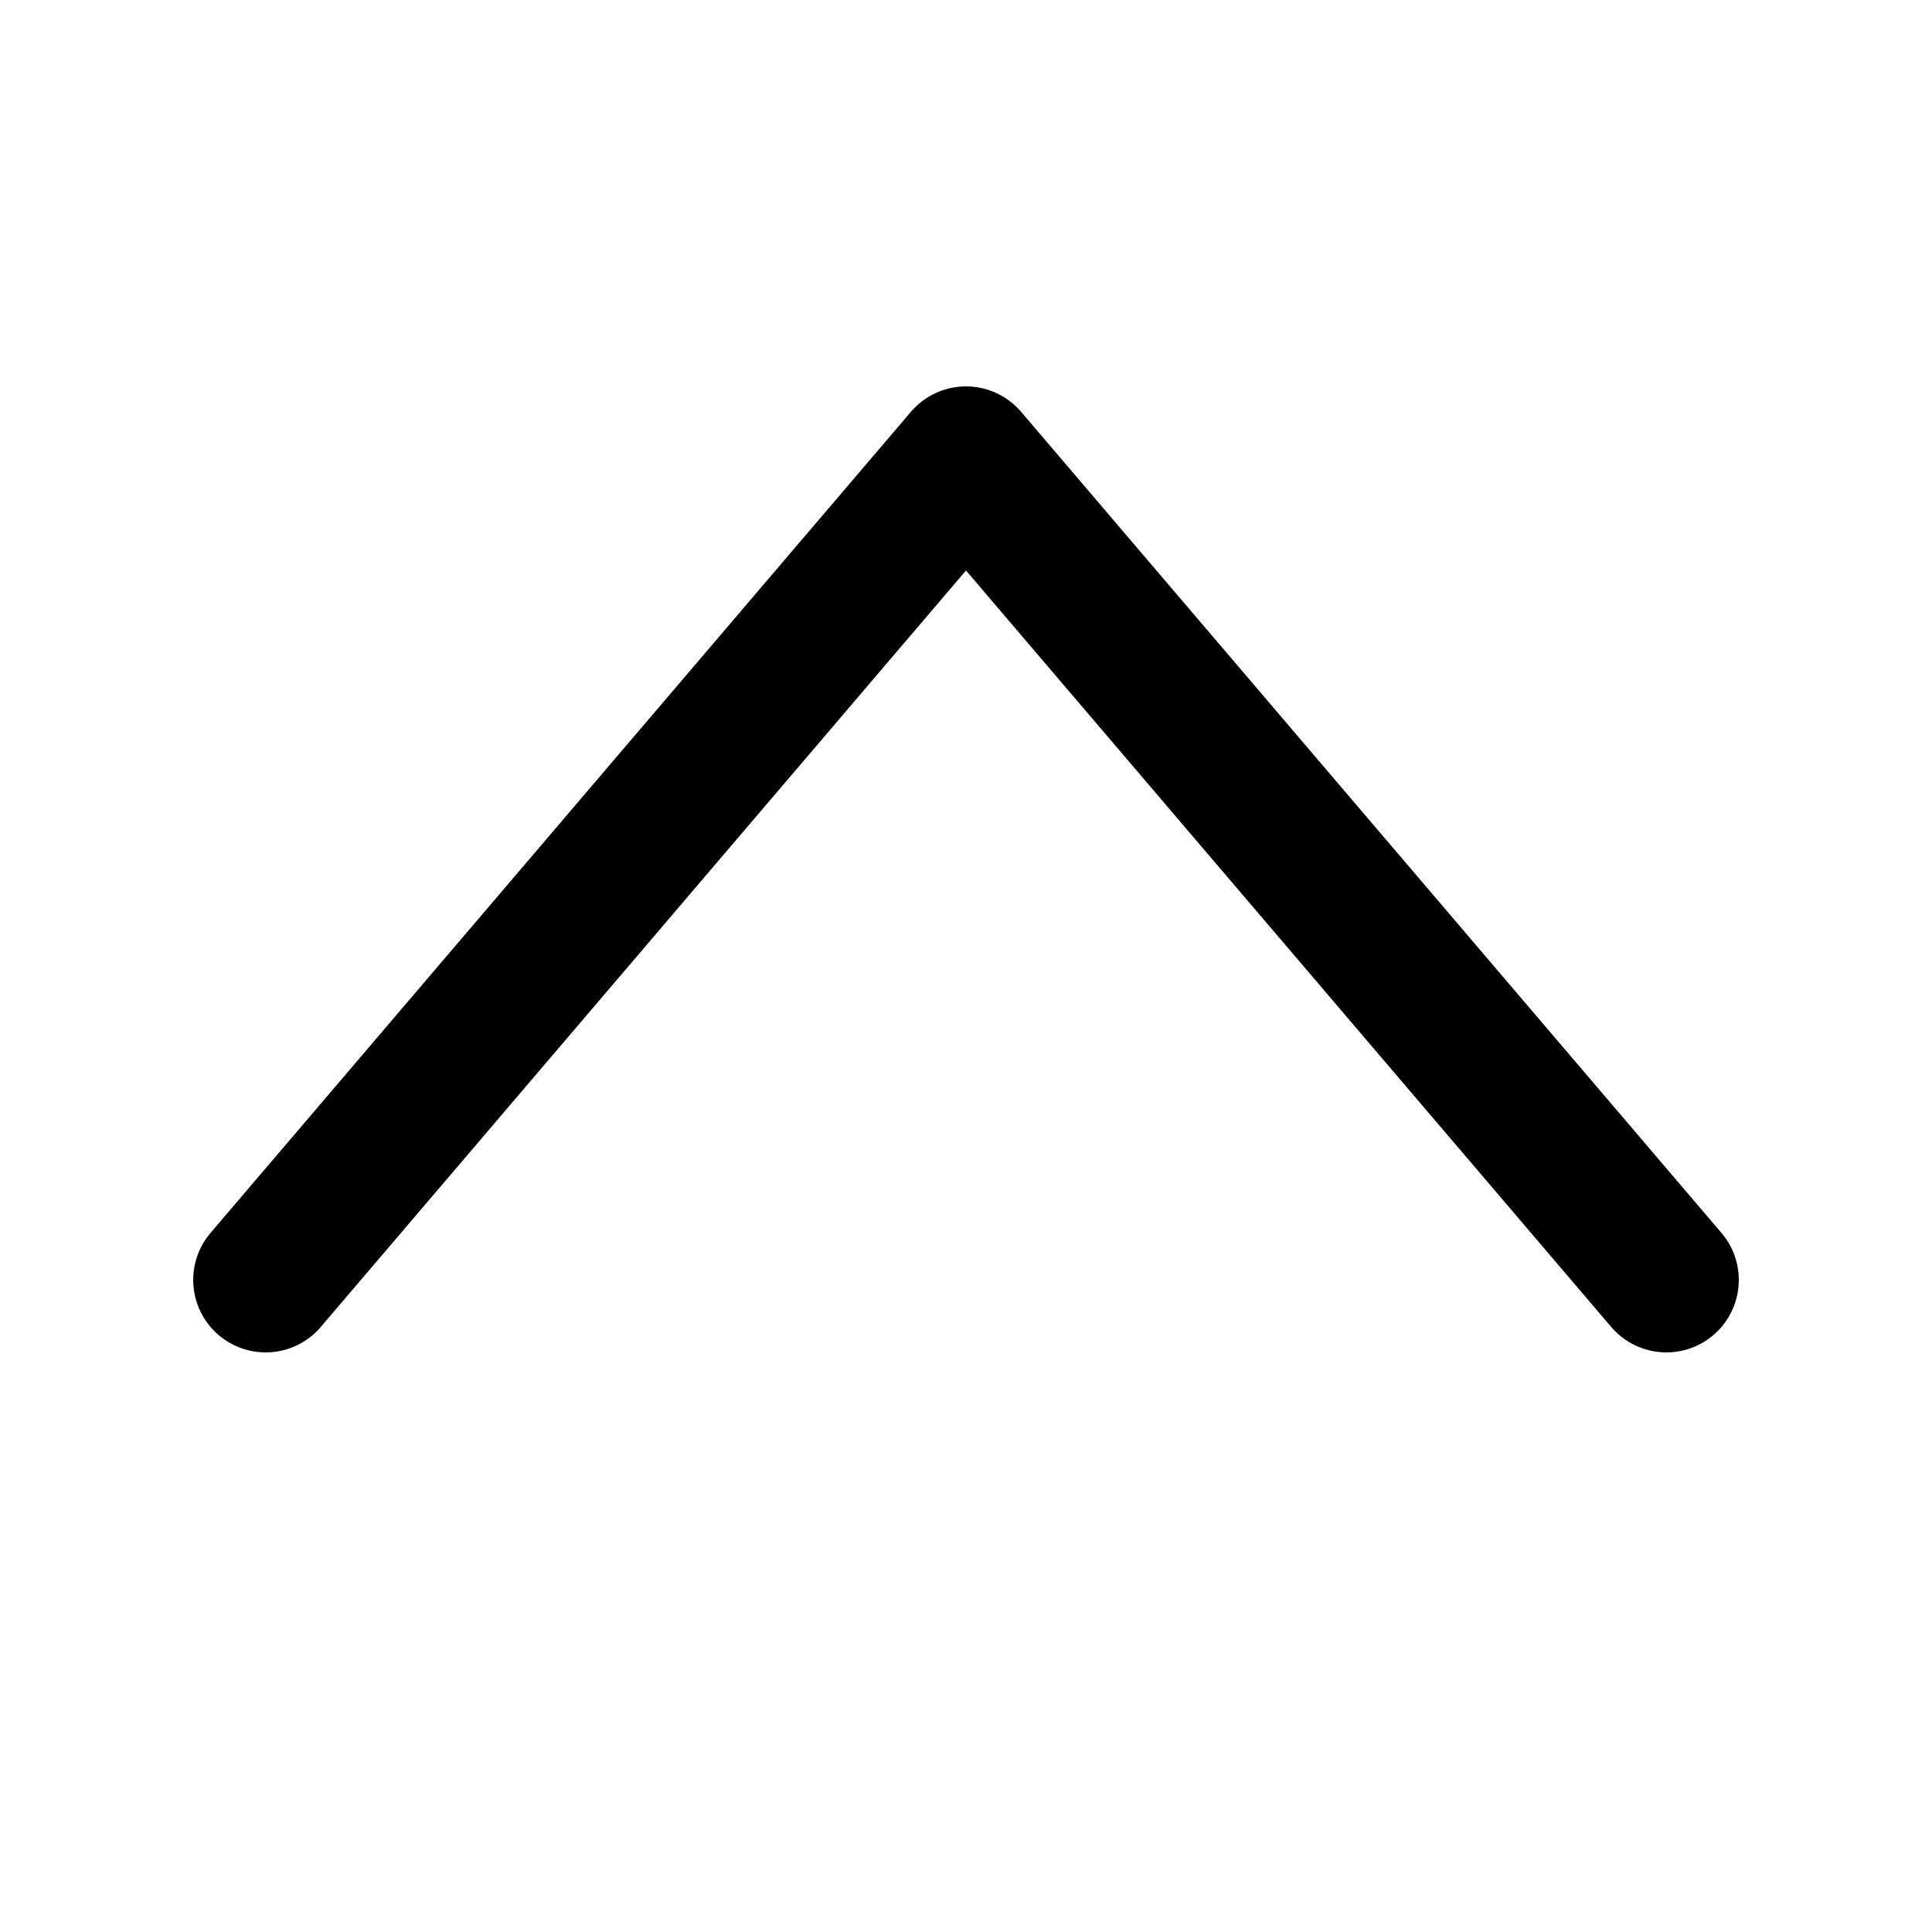
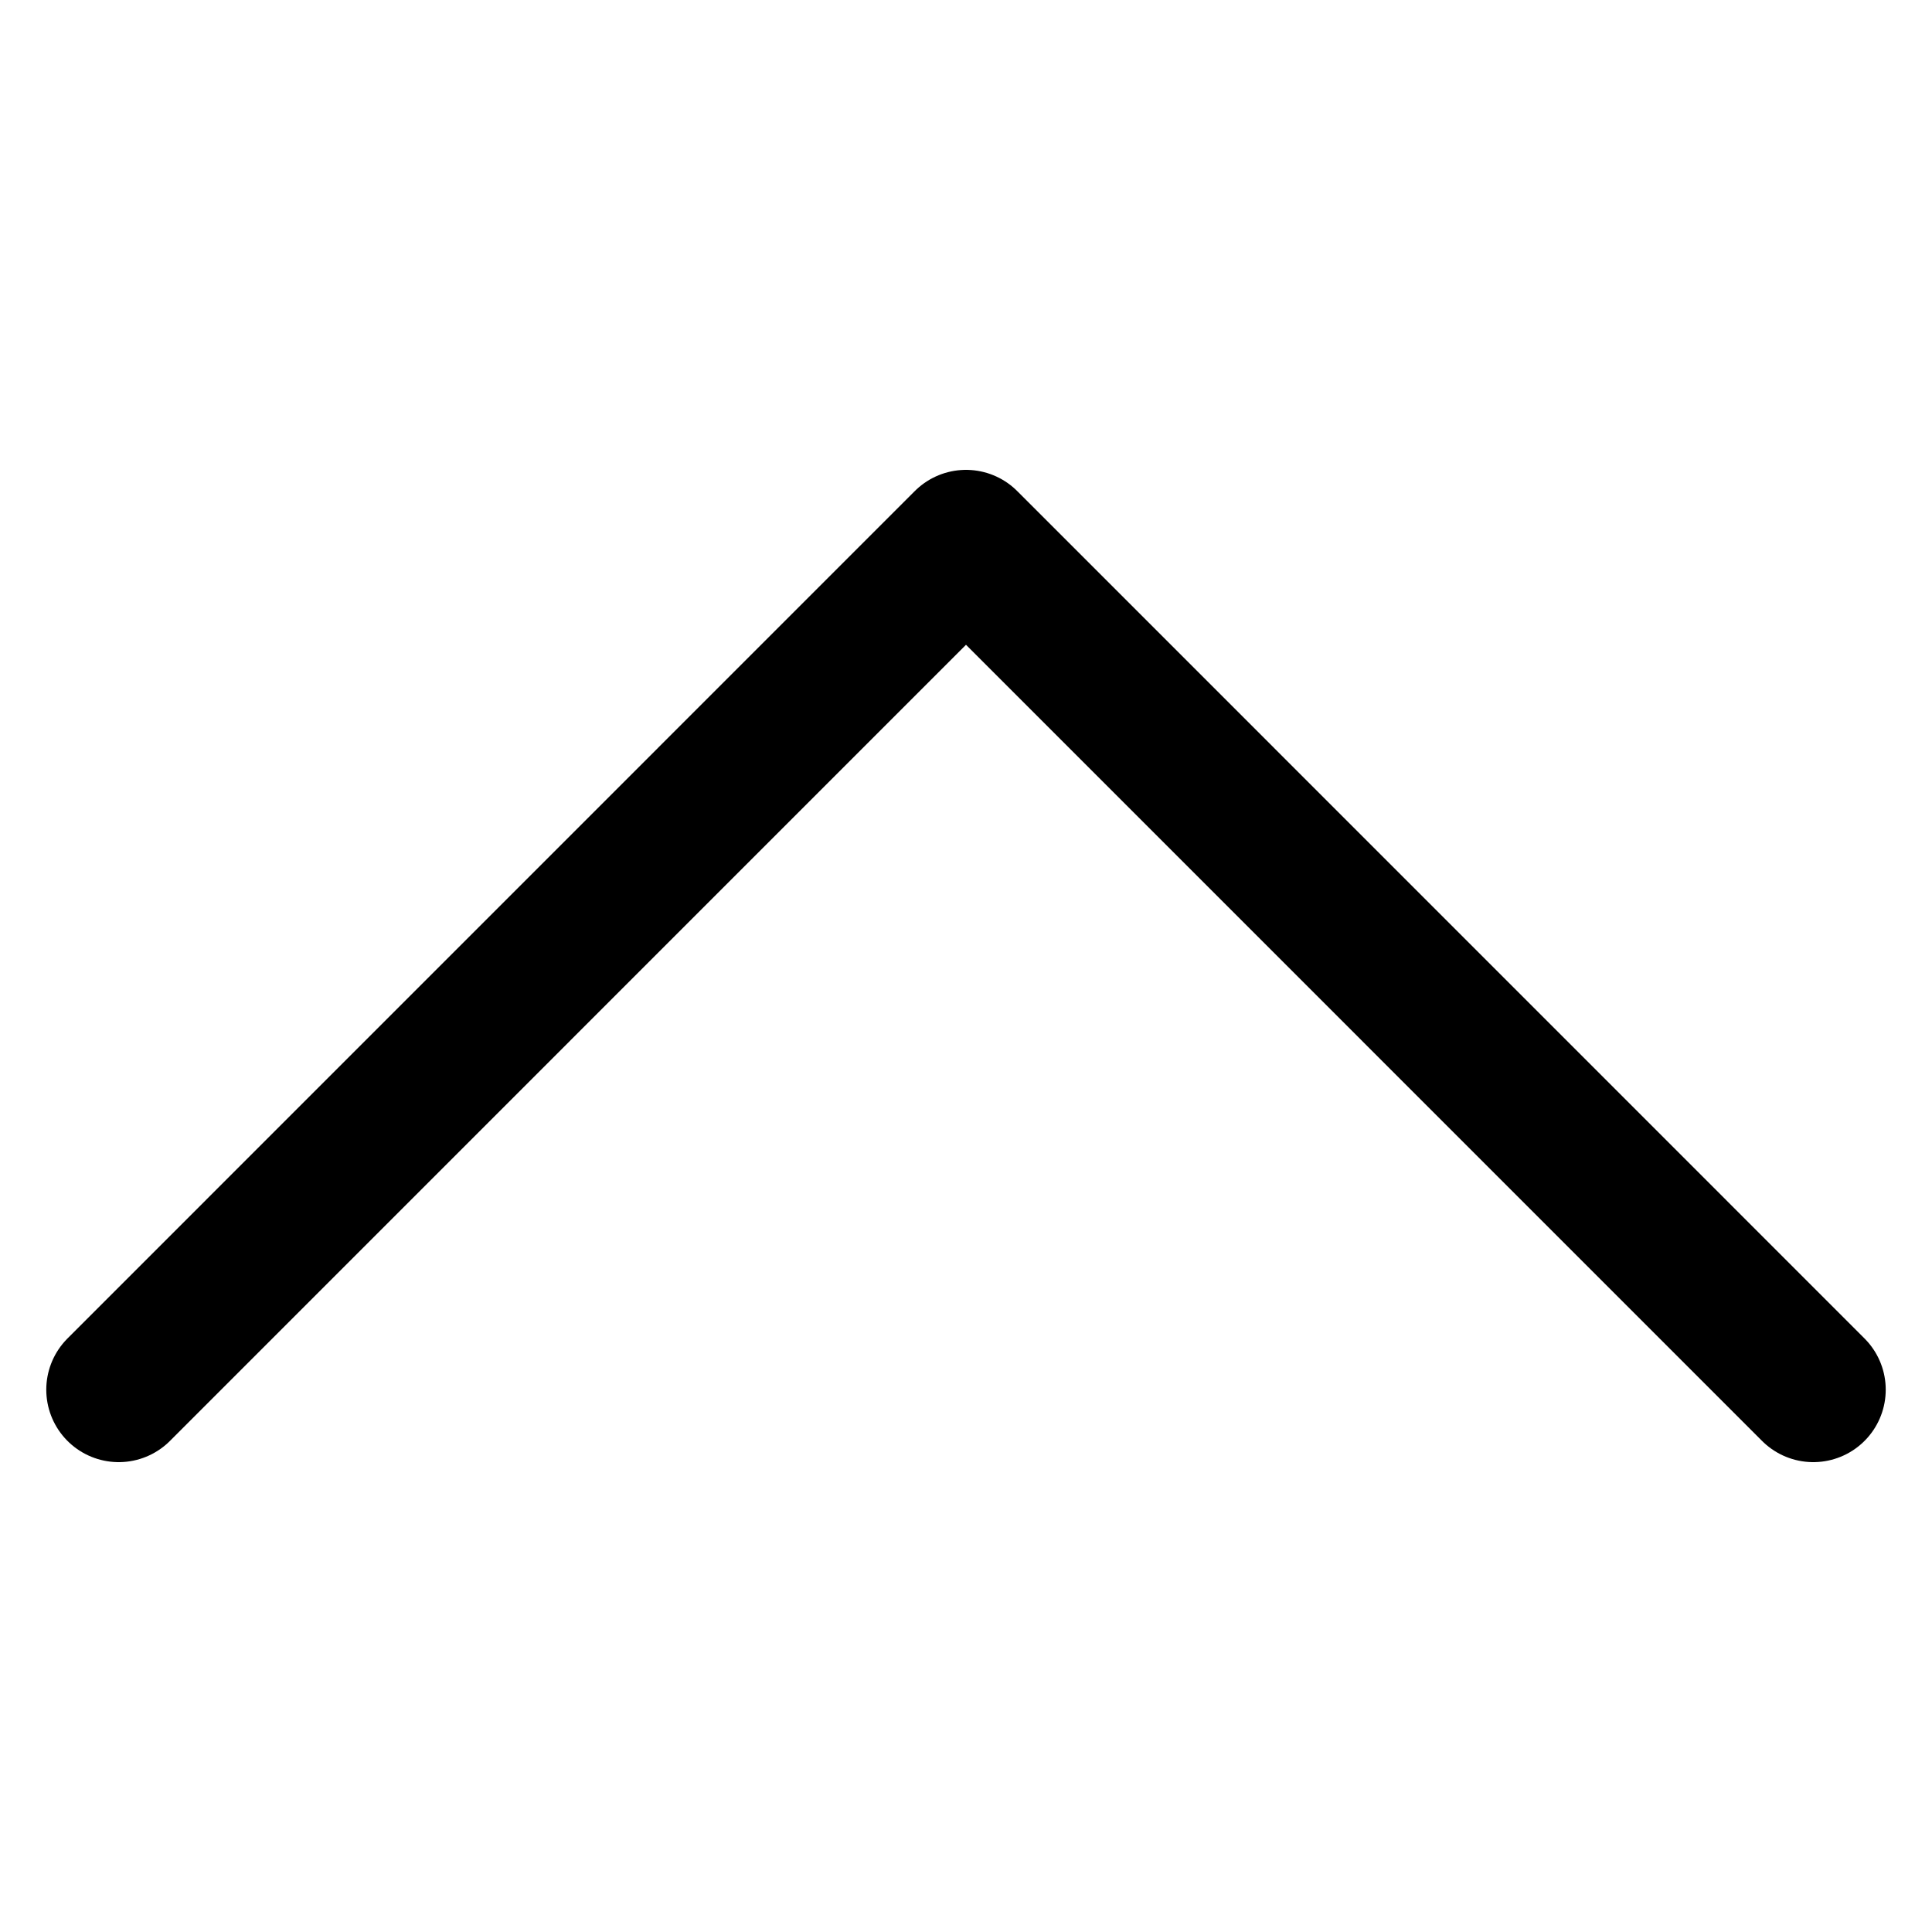
<svg xmlns="http://www.w3.org/2000/svg" width="20" height="20" viewBox="0 0 20 20" fill="none" data-fui-icon="true">
-   <path d="M17.25 13.25L10 4.75L2.75 13.25" stroke="currentColor" stroke-width="1.5" stroke-linecap="round" stroke-linejoin="round" />
+   <path d="M18.771 14.386L10 5.614L1.229 14.386" stroke="currentColor" stroke-width="1.5" stroke-linecap="round" stroke-linejoin="round" />
</svg>
